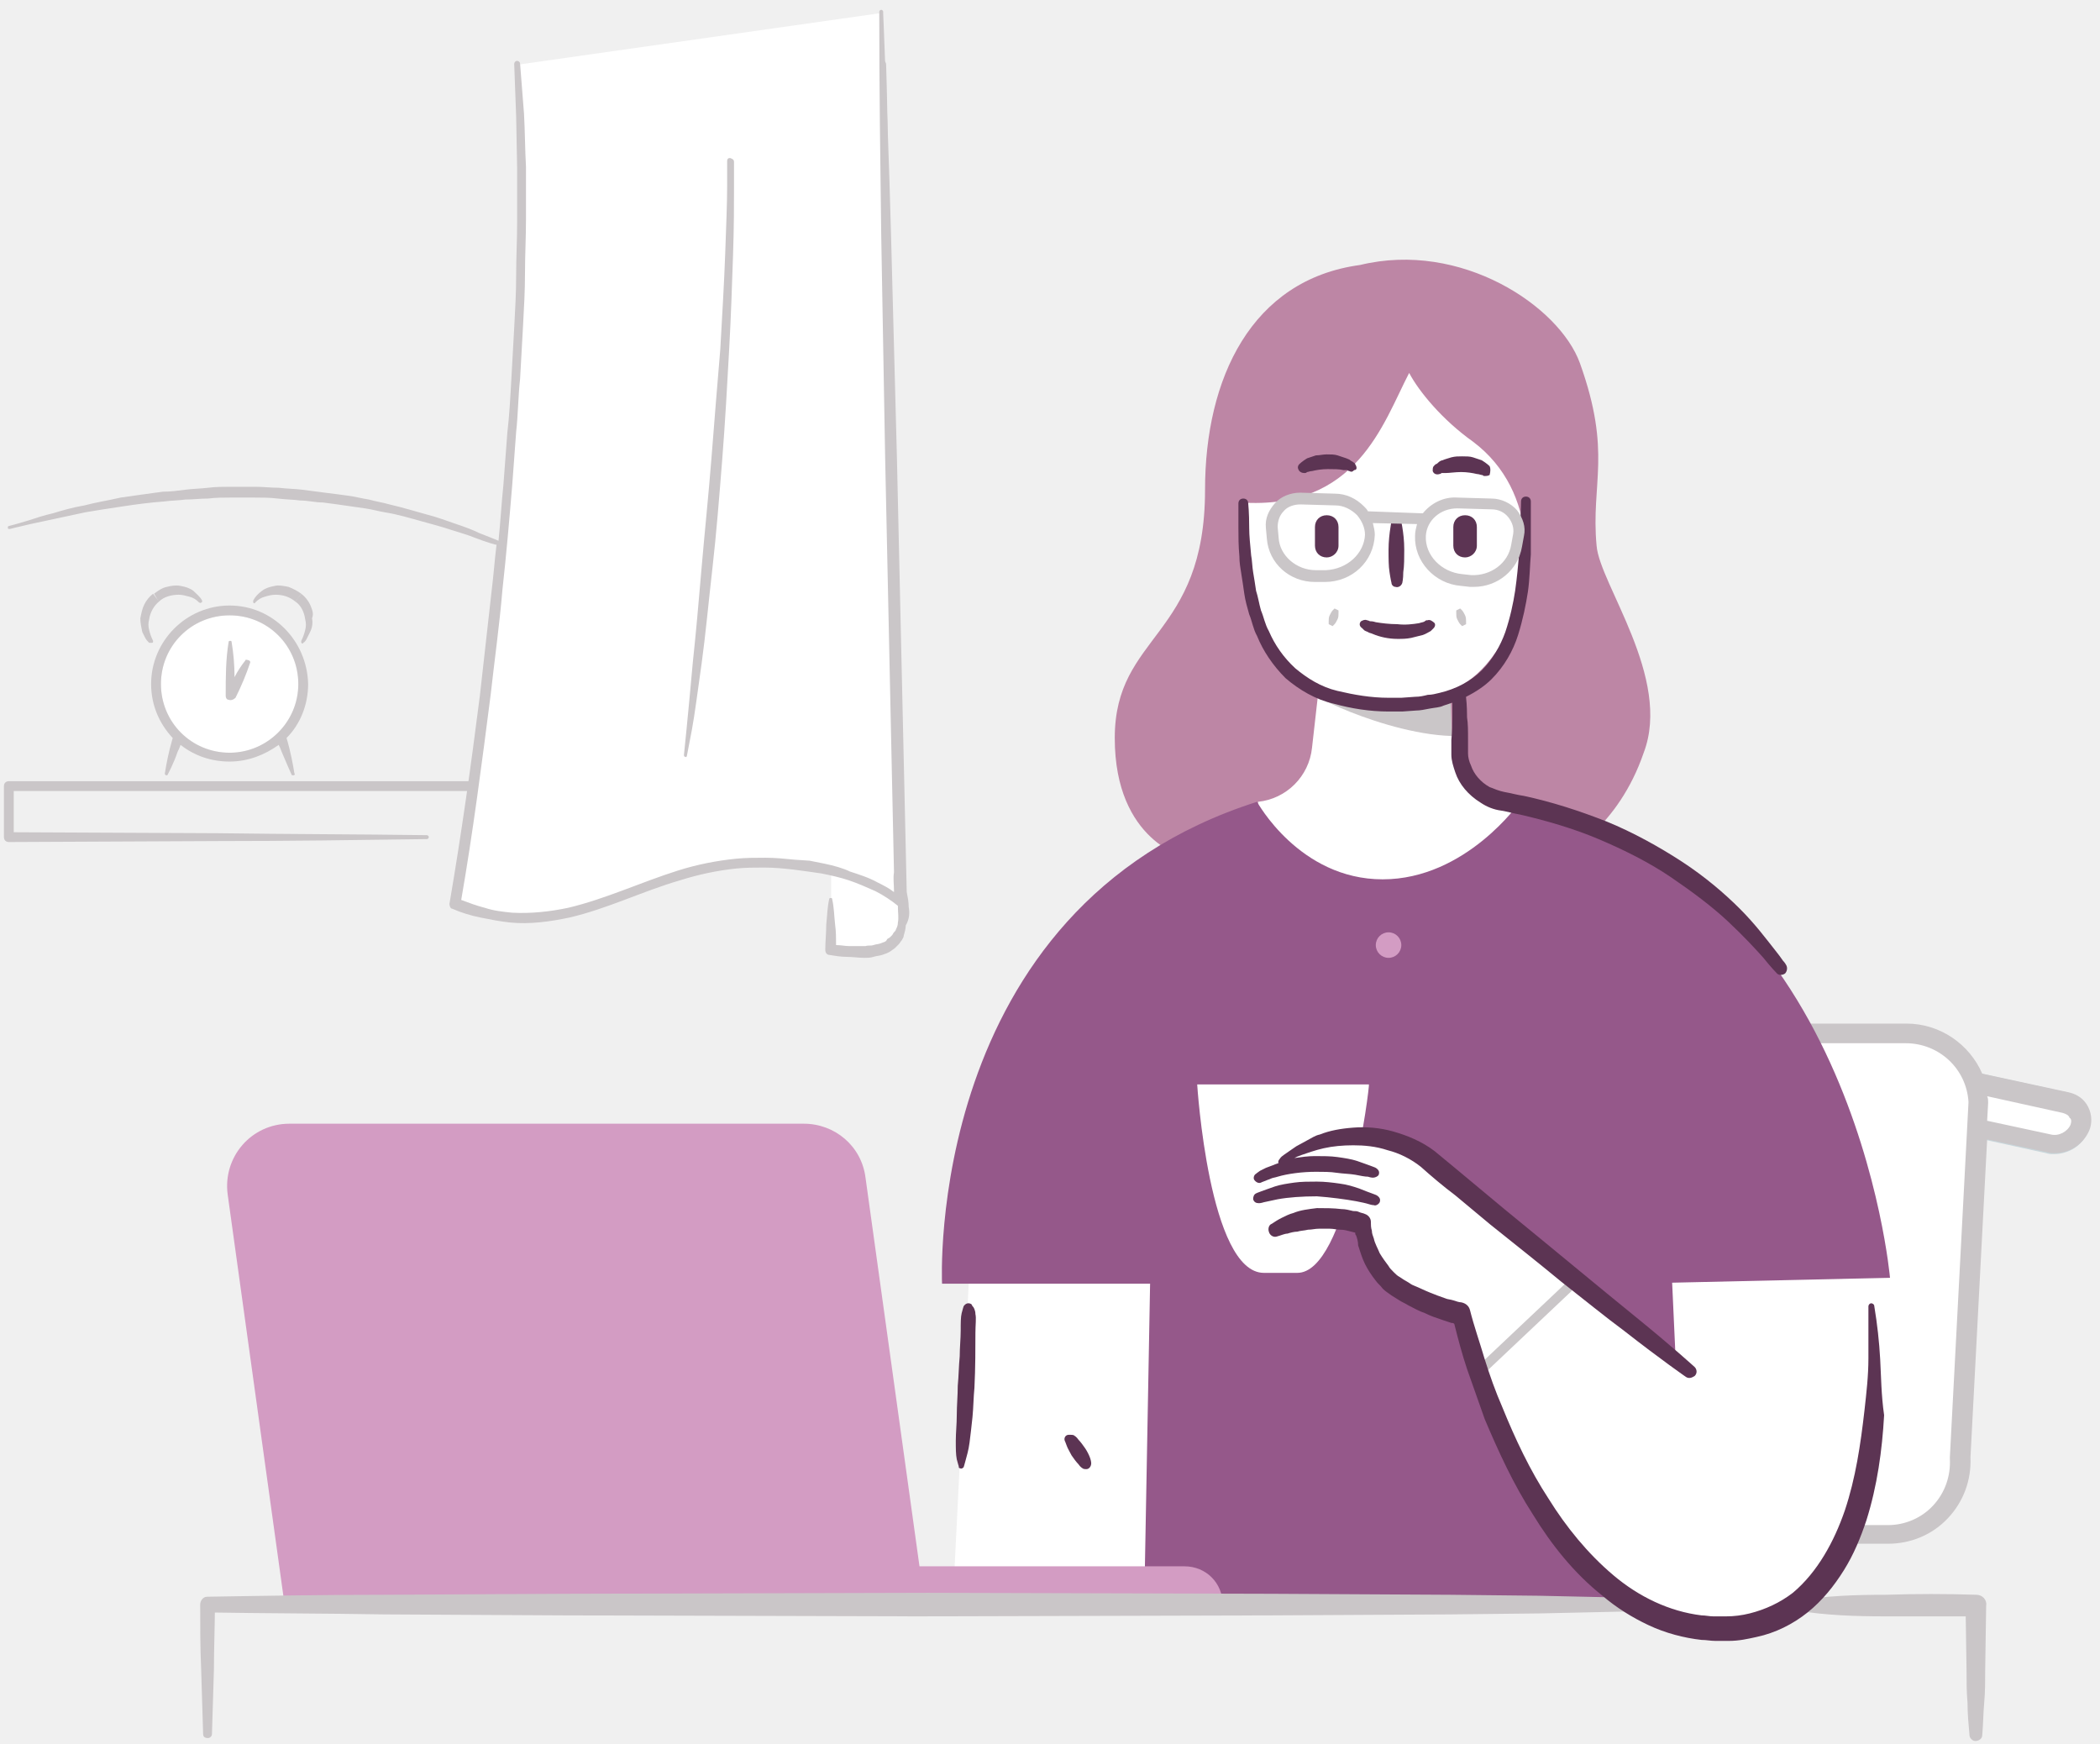
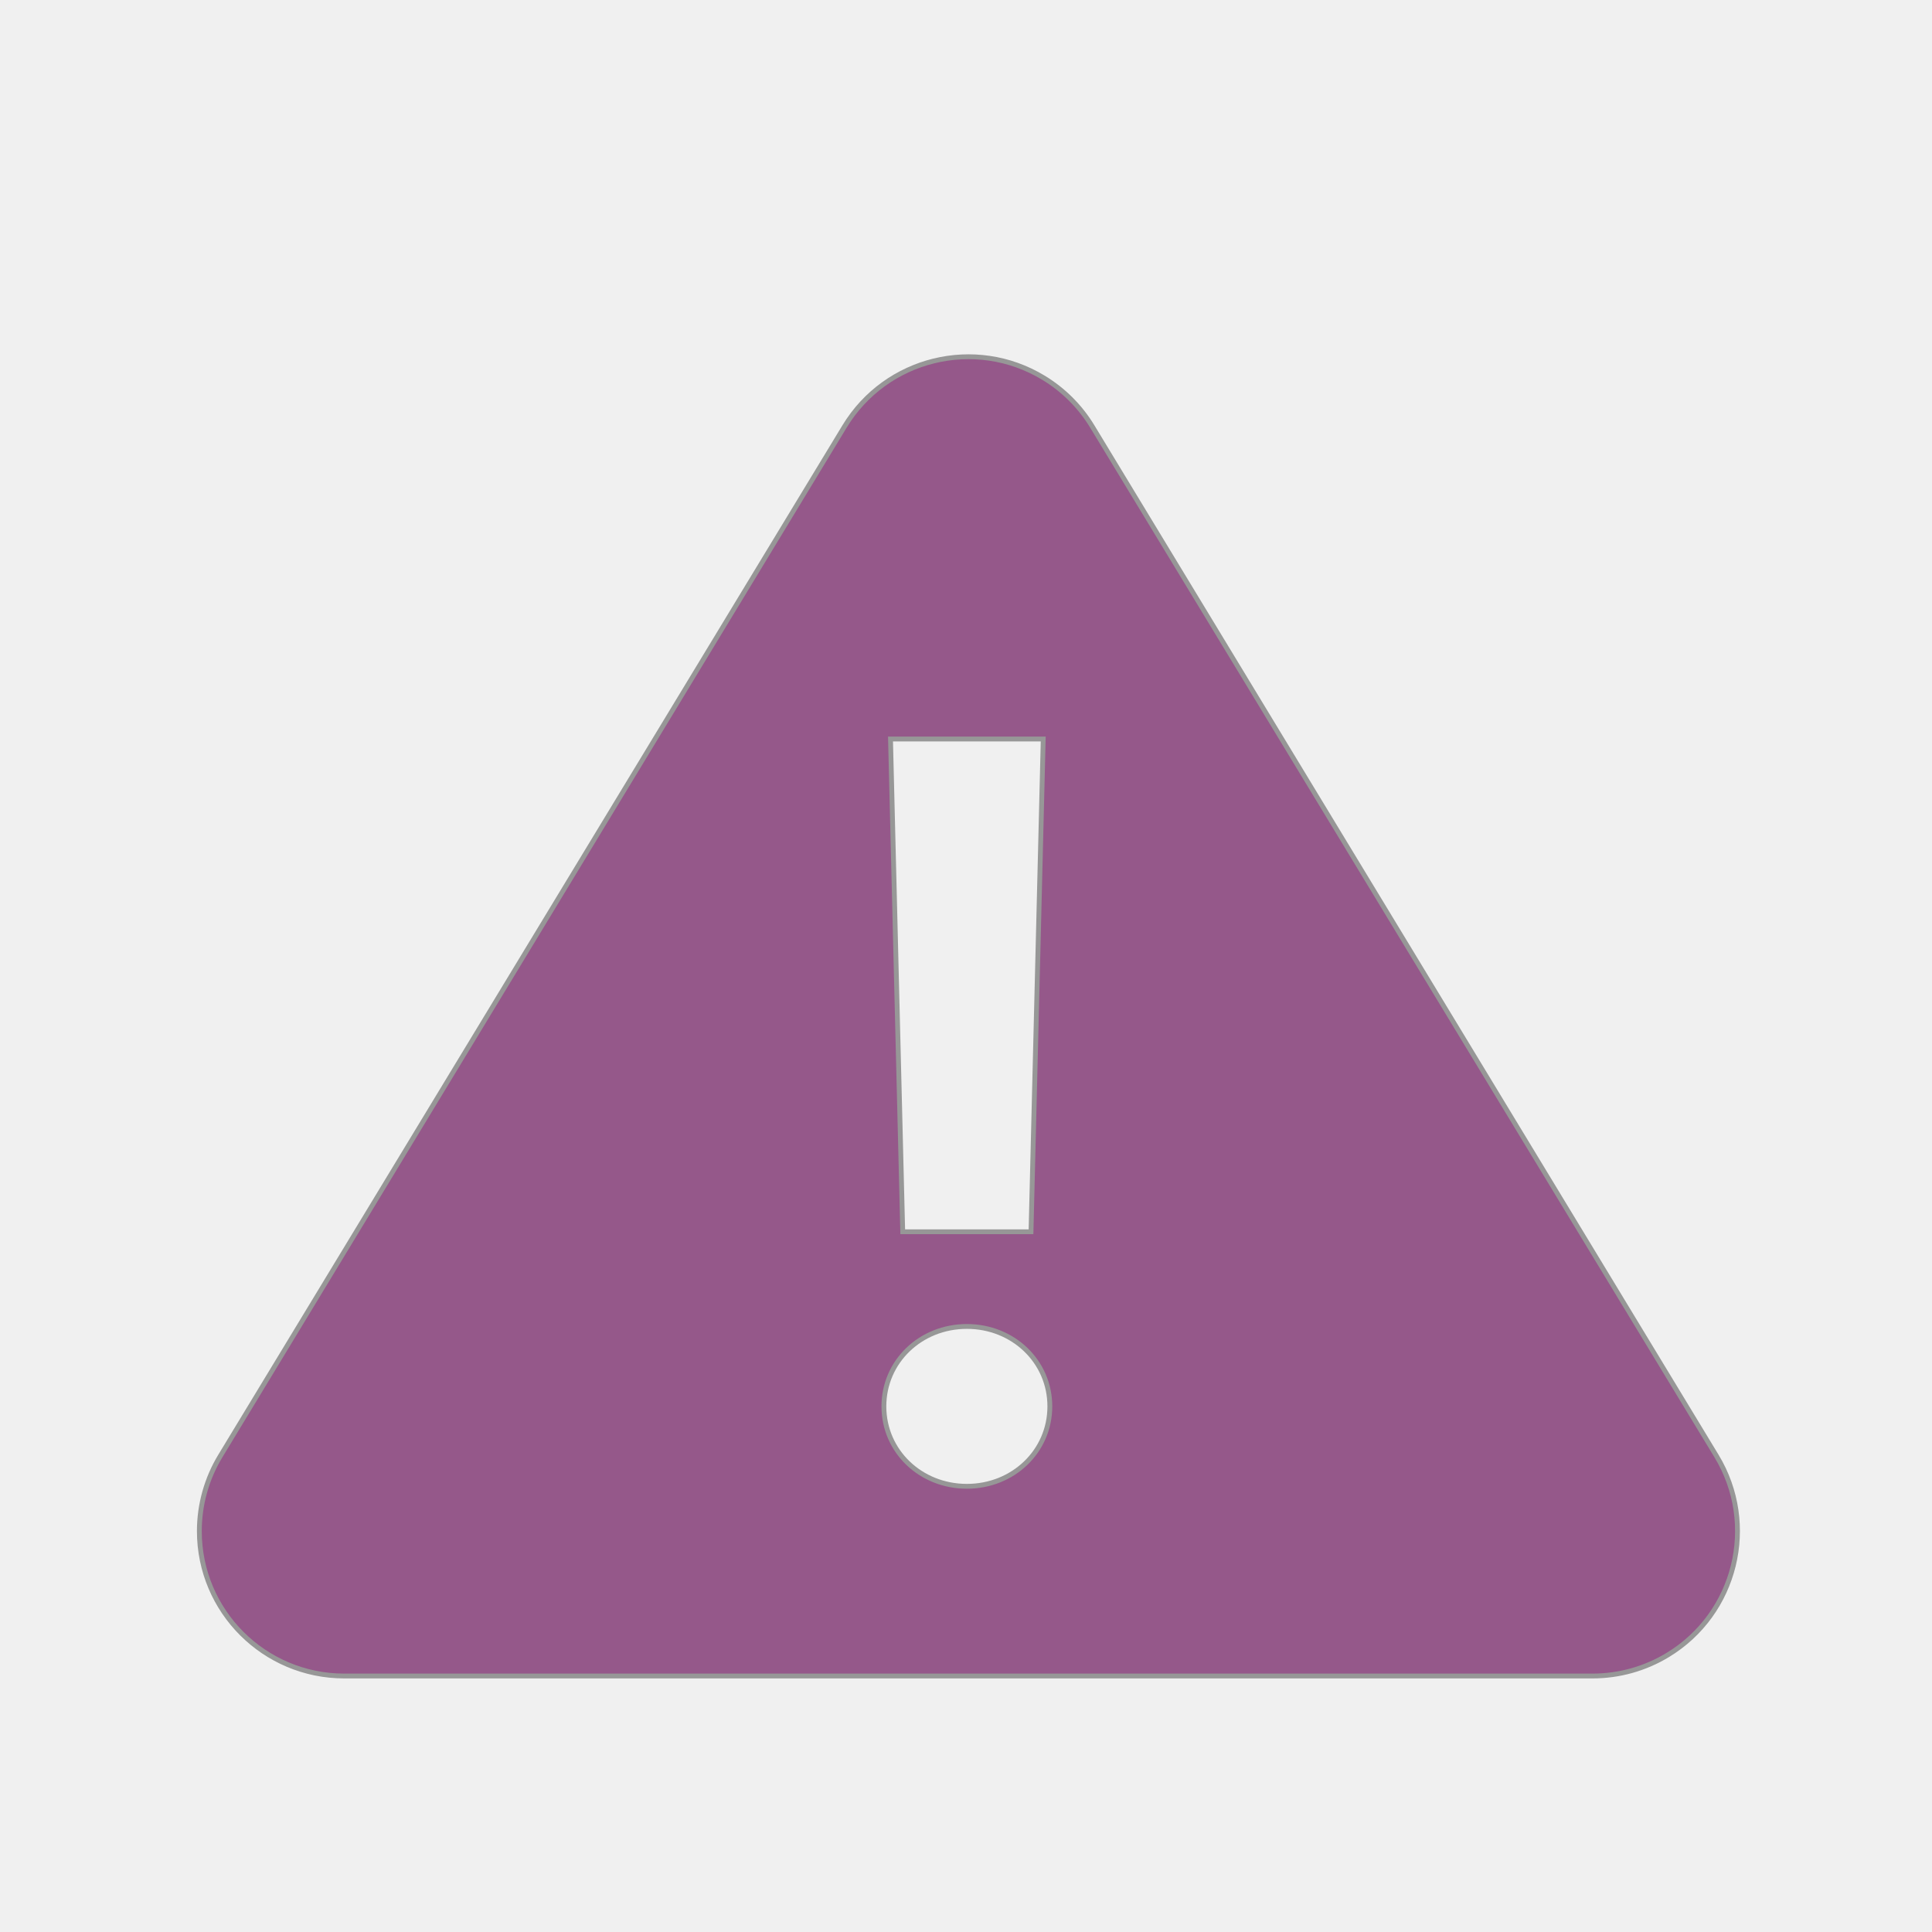
- <svg xmlns="http://www.w3.org/2000/svg" viewBox="0 0 214 177.7">
-   <path fill="#FFF" d="M124.2 49.2l17.5-14.4 11.5 4.6 6.6 14.6-3.6 31.6-10.5 5.9-16 .8-8.1-9.4 1.4-21.5zM91.7 88.9c.5 4.9 2.2 9.1-7 7.7v-8.3" />
-   <path fill="#CAC6C8" d="M90.3 6.6c.2 6.1.2 12.2.2 18.4v55.1c0 .3-.2.5-.5.5H.9l.5-.5v5.2l-.5-.5 21.3.1c7.1.1 14.2.1 21.3.2.1 0 .2.1.2.2s-.1.2-.2.2c-7.1.1-14.2.2-21.3.2l-21.3.1c-.3 0-.5-.2-.5-.5v-5.2c0-.3.2-.5.5-.5H90l-.5.5V24.9c0-6.1 0-12.2.2-18.4 0-.2.2-.3.3-.3.2 0 .3.2.3.4z" />
-   <path fill="#FFF" d="M52.7 6.6c2.1 29-3.9 71.4-6.3 85.4 12 4.9 19.2-4.2 30.5-4.2S92 92 92 92L90 1.3" />
-   <path fill="#CAC6C8" d="M74.8 16.5v2.6c0 1.7 0 4-.1 6.9-.1 2.8-.2 6.2-.4 9.7-.2 3.6-.4 7.3-.7 11.1-.3 3.8-.6 7.6-1 11.1s-.7 6.8-1.1 9.7c-.4 2.8-.7 5.2-1 6.8C70.2 76 70 77 70 77c0 .1-.1.2-.2.1-.1 0-.1-.1-.1-.2 0 0 .4-3.8.9-9.4.3-2.8.6-6.1.9-9.7.3-3.5.7-7.3 1-11.1.3-3.8.6-7.6.9-11.1.2-3.5.4-6.9.5-9.7.1-2.8.2-5.2.2-6.9v-2.6c0-.2.1-.3.3-.3.3.1.4.2.4.4z" />
-   <path fill="#CAC6C8" d="M92.6 92.4c0-.5-.1-1-.2-1.5l-1-44.3-.6-22.7c-.2-7.6-.5-15.1-.8-22.7 0-.1-.1-.2-.2-.2s-.2.1-.2.2c0 7.6.1 15.1.2 22.7l.4 22.7.9 42.2v.1c-.1.6 0 1.2 0 1.8v.2c-.5-.4-1.1-.7-1.7-1-.9-.5-1.9-.8-2.8-1.1-.6-.3-1.6-.6-2.6-.8l-1.5-.3-1.5-.1c-1-.1-2-.2-3-.2s-2 0-3 .1c-2 .2-4 .6-5.9 1.2-3.8 1.2-7.4 2.9-11.2 3.8-1.9.4-3.8.6-5.7.5-1-.1-1.9-.2-2.8-.5-.8-.2-1.6-.5-2.4-.8 1.2-6.9 2.1-13.9 3-20.9.4-3.6.9-7.1 1.2-10.7.4-3.6.7-7.1 1-10.7l.4-5.4c.2-1.8.2-3.6.4-5.4l.3-5.4c.1-1.8.2-3.6.2-5.4 0-1.8.1-3.6.1-5.4V17c-.1-1.8-.1-3.6-.2-5.4L53 6.5c0-.2-.2-.3-.3-.3-.2 0-.3.2-.3.3l.2 5.4.1 5.3v5.4c0 1.8-.1 3.6-.1 5.4 0 1.8-.1 3.6-.2 5.4l-.3 5.4c-.1 1.8-.2 3.6-.4 5.3l-.4 5.3c-.2 1.9-.3 3.8-.5 5.7 0 0-.7-.3-2-.8-.6-.3-1.4-.6-2.3-.9-.9-.3-1.9-.7-3.1-1-1.1-.3-2.4-.7-3.7-1-.7-.2-1.4-.3-2.1-.5-.7-.1-1.4-.3-2.2-.4-.7-.1-1.5-.2-2.3-.3-.8-.1-1.5-.2-2.3-.3-.8-.1-1.6-.1-2.4-.2-.8 0-1.6-.1-2.4-.1h-2.4c-.8 0-1.6 0-2.4.1-.8.1-1.6.1-2.3.2-.8.1-1.5.2-2.3.2-1.5.2-2.9.4-4.3.6-1.3.3-2.6.5-3.7.8-1.2.2-2.2.5-3.2.8-.9.2-1.8.5-2.4.7-1.3.4-2.1.6-2.1.6-.1 0-.1.1-.1.2s.1.1.2.1c0 0 .8-.2 2.1-.5 1.4-.3 3.3-.7 5.6-1.2 1.2-.2 2.4-.4 3.8-.6 1.3-.2 2.8-.4 4.2-.5.7-.1 1.5-.1 2.2-.2.8 0 1.5-.1 2.3-.1.8-.1 1.6-.1 2.3-.1h2.4c.8 0 1.6 0 2.4.1.8.1 1.6.1 2.3.2.8 0 1.5.2 2.3.2.8.1 1.5.2 2.2.3l2.1.3c.7.1 1.4.3 2 .4 1.3.2 2.6.6 3.7.9 1.1.3 2.2.6 3.1.9.9.3 1.7.5 2.4.8 1.3.5 2.1.7 2.1.7h.1c-.2 1.6-.3 3.1-.5 4.7-.4 3.6-.8 7.1-1.2 10.7C48 78 47 85.1 45.8 92.1c0 .2.1.5.3.5.9.4 1.9.7 2.9.9 1 .2 2 .4 3 .5 2 .2 4.1-.1 6-.5 3.9-.9 7.5-2.7 11.3-3.8 1.9-.6 3.8-1 5.7-1.2 1-.1 1.9-.1 2.9-.1s2 .1 2.9.2l1.5.2 1.4.2c1 .2 1.9.4 2.8.7.9.3 1.8.7 2.7 1.1.8.4 1.7 1 2.3 1.5v.1c0 .6.1 1.1 0 1.6 0 .3-.1.5-.2.7 0 .1-.1.2-.2.3-.1.1-.1.2-.2.3l-.2.2c-.1.1-.2.1-.3.2-.1.3-.4.3-.6.4-.2.1-.5.1-.8.2-.3.1-.5 0-.8.1h-1.7c-.4 0-.8-.1-1.3-.1 0-.7 0-1.4-.1-2.1-.1-.9-.1-1.7-.3-2.6 0-.1-.1-.1-.1-.1-.1 0-.2 0-.2.1-.2.9-.2 1.7-.3 2.6 0 .9-.1 1.7-.1 2.6 0 .3.2.5.4.5.6.1 1.2.2 1.8.2.6 0 1.2.1 1.8.1.3 0 .6 0 .9-.1.3-.1.6-.1.9-.2.3-.1.6-.2.9-.4.1-.1.3-.2.4-.3l.4-.4c.1-.1.2-.3.3-.4.1-.2.2-.3.2-.5.1-.3.2-.7.2-1 .4-.7.4-1.3.3-1.9z" />
-   <circle fill="#FFF" cx="23.4" cy="69.7" r="7" />
-   <path fill="none" d="M23.4 62.7c-3.8 0-7 3.1-7 7 0 1.7.6 3.2 1.6 4.4.1-.1.8.6.8.8 1.2 1.1 2.8 1.8 4.6 1.8 1.8 0 3.4-.7 4.6-1.8-.1-.2.7-.9.8-.8 1-1.2 1.6-2.7 1.6-4.4-.1-3.8-3.2-7-7-7zm.4 8.4c-.1.2-.4.3-.7.2-.2-.1-.3-.3-.3-.4 0-1.8 0-3.6.3-5.5 0-.1.1-.2.2-.1.1 0 .1.1.1.1.2 1.2.3 2.4.3 3.6.3-.6.7-1.2 1.1-1.7.1-.1.2-.1.2 0 .1 0 .1.1.1.2-.2 1.2-.7 2.4-1.3 3.6z" />
-   <path fill="#CAC6C8" d="M16 61l-.4-.5.3.4.3.4zM30.4 60.9l-.3.4.2-.3.4-.5z" />
-   <path fill="#FFF" d="M191.3 110.4c-.5 1.2.1 2.3 1.4 2.6l16 3.5c1.3.3 2.7-.5 3.1-1.6s-.1-2.3-1.4-2.6l-16-3.5c-1.2-.3-2.6.5-3.1 1.6 0 0 .5-1.1 0 0z" />
-   <path fill="#C8D6DB" d="M209.3 117.6c-.3 0-.5 0-.8-.1l-16-3.5c-.9-.2-1.6-.7-2-1.5-.4-.8-.4-1.6-.1-2.5l.2-.5c.1-.2.2-.4.4-.5.9-1 2.3-1.5 3.6-1.2l16 3.5c.9.2 1.6.7 2 1.5.4.8.4 1.6.1 2.5-.4 1.4-1.9 2.3-3.4 2.3zm-17-6.8c-.1.3-.1.6 0 .8.1.2.4.4.7.5l16 3.5c.8.2 1.7-.3 2-1 .1-.3.1-.6 0-.8-.1-.2-.4-.4-.7-.5l-16-3.5c-.8-.2-1.7.3-2 1z" />
-   <path fill="#FFF" d="M191.3 110.4c-.5 1.2.1 2.3 1.4 2.6l16 3.5c1.3.3 2.7-.5 3.1-1.6s-.1-2.3-1.4-2.6l-16-3.5c-1.2-.3-2.6.5-3.1 1.6 0 0 .5-1.1 0 0z" />
-   <path fill="#FFF" d="M192.3 156.4h-57.1c-3.9 0-7.2-3.1-7.4-7l1.9-36.2c-.2-4.2 3.1-7.8 7.4-7.8h57.1c3.9 0 7.2 3.1 7.4 7l-1.9 36.2c.2 4.2-3.1 7.8-7.4 7.8z" />
-   <path fill="#CAC6C8" d="M212.8 112.8c-.4-.8-1.1-1.3-2-1.5l-8.8-1.9c-1.3-3-4.3-5.1-7.7-5.1h-57.1c-2.3 0-4.5.9-6.1 2.6-1.6 1.7-2.4 3.9-2.3 6.2l-1.9 36.2v.1c.3 4.4 3.9 7.9 8.4 7.9h57.1c2.3 0 4.5-.9 6.1-2.6 1.6-1.7 2.4-3.9 2.3-6.2l1.7-32.4 6.1 1.3c.3.1.5.1.8.1 1.5 0 2.9-.9 3.5-2.3.3-.7.3-1.6-.1-2.4zm-14.1 35.8c.1 1.8-.5 3.5-1.7 4.8s-2.9 2-4.6 2h-57.1c-3.4 0-6.2-2.6-6.4-6l1.9-36.2v-.1c-.1-1.8.5-3.5 1.7-4.8 1.2-1.3 2.9-2 4.6-2h57.1c3.4 0 6.2 2.6 6.4 6l-1.9 36.2v.1zm12.3-34c-.3.7-1.2 1.2-2 1l-6.5-1.4.1-1.8v-.1c0-.2 0-.4-.1-.6l7.7 1.7c.3.1.6.2.7.5.2.1.2.4.1.7zM148.6 75v-4c-5.1.9-9.6 1.3-13.5 0-4-1.3 6.2 4.1 13.5 4z" />
-   <path fill="#5C3453" d="M135.2 56.8c-.7 0-1.2-.5-1.2-1.2v-1.9c0-.7.5-1.2 1.2-1.2s1.2.5 1.2 1.2v1.9c0 .7-.6 1.2-1.2 1.2z" />
-   <path fill="#BD86A5" d="M162.7 55.6c-.6-6.4 1.6-9.4-1.7-18.6-2.1-5.8-12.1-12.5-22.4-10-11.1 1.5-15.8 11.6-15.8 22.9 0 15.1-9.2 14.7-9.2 25.3s7.3 12.2 7.3 12.2 3.6.6 7.3-.4v-5.3c2.9-.3 5.2-2.6 5.5-5.5l.6-5.3c-6.2-1.1-7.9-19.7-7.9-19.7 11.9.8 14.5-8 17.2-13.2 1 1.9 3.4 4.8 6.5 7 6.8 5.1 6.2 14.4 3.4 19.7-2.7 5-5.7 5.6-5.7 5.6l.2 5.9c.1 2.6 2.1 4.8 4.7 5.2l1.3.2V87h5.5s5.4-2.7 8-10.3c2.9-7.6-4.5-17.2-4.8-21.1z" />
-   <path fill="#FFF" d="M98.862 127.849l27.167 1.35-1.683 33.86-27.168-1.35z" />
-   <path fill="#5C3453" d="M149.3 56.8c-.7 0-1.2-.5-1.2-1.2v-1.9c0-.7.5-1.2 1.2-1.2s1.2.5 1.2 1.2v1.9c0 .7-.6 1.2-1.2 1.2z" />
-   <g fill="#5C3453">
-     <path d="M141.8 59.4c0 .2.2.4.4.4.3.1.6-.1.7-.4 0 0 .1-.4.1-1.1.1-.6.1-1.5.1-2.3 0-.9-.1-1.7-.2-2.3-.1-.6-.2-1.1-.2-1.1 0-.1-.1-.3-.3-.3-.2 0-.4.1-.5.3 0 0-.1.4-.2 1.1-.1.6-.2 1.5-.2 2.3 0 .9 0 1.7.1 2.3.1.7.2 1.1.2 1.1zM145.5 63.2h-.1s-.1 0-.2.1-.3.1-.6.2c-.6.1-1.4.2-2.2.1-.8 0-1.6-.1-2.2-.2-.3-.1-.5-.1-.6-.1-.2-.1-.3-.1-.3-.1-.2-.1-.4 0-.6.1-.2.2-.2.5.1.7l.2.2c.1.1.2.1.4.2.1.1.3.1.5.2.7.3 1.6.5 2.5.5.5 0 .9 0 1.4-.1l1.2-.3c.3-.1.6-.3.8-.4l.3-.3c.1-.1.2-.3.1-.5-.2-.2-.5-.4-.7-.3zM151.8 47.5s-.3-.3-.8-.6l-.9-.3c-.3-.1-.7-.1-1.1-.1-.4 0-.7 0-1.1.1-.3.1-.7.2-.9.3-.1 0-.3.1-.4.2-.1.1-.2.2-.3.2l-.2.2c-.1.1-.1.3-.1.5.1.3.4.4.7.3 0 0 .1 0 .2-.1h.4c.4 0 1-.1 1.6-.1.6 0 1.2.1 1.6.2.2 0 .4.1.5.1.1 0 .2.1.2.1h.1c.2 0 .3 0 .5-.1.1-.4.1-.7 0-.9zM138.1 47.3s0-.1-.2-.2c-.1-.1-.2-.1-.3-.2-.1-.1-.2-.1-.4-.2l-.9-.3c-.3-.1-.7-.1-1.1-.1-.4 0-.7.1-1.1.1l-.9.3c-.5.3-.8.6-.8.6-.1.1-.2.3-.1.5.1.3.4.4.6.4h.1s.1 0 .2-.1c.1 0 .3-.1.5-.1.4-.1 1-.2 1.6-.2.6 0 1.2 0 1.6.1h.4c.1.1.2.1.2.1.2.1.3.1.5-.1.3 0 .3-.3.1-.6z" />
-   </g>
-   <path fill="#95588A" d="M192.6 130.2s-3.7-42.3-37.7-48.5c0 0-5.5 7.9-14 7.9s-12.8-7.9-12.8-7.9C94.1 92.5 96 130.8 96 130.8h21.2l-.6 32.7h55.3l-1.5-32.8 22.2-.5z" />
-   <circle fill="#D39CC3" cx="141.5" cy="96.3" r="1.3" />
-   <path fill="#FFF" d="M132.2 129.7h-3.4c-5.6 0-6.8-19.2-6.8-19.2h17.5c.1 0-2.2 19.2-7.3 19.2z" />
-   <path fill="#FFF" d="M175.1 165.8c-19.2 0-26.5-32.1-26.5-32.1s-3.4-.6-6.8-2.8c-3-2-3.4-6.2-3.4-6.2s-4.6-.4-8.5.6c-1.3.3-1.7-.6-2.3-2.3-.6-1.7.6-3.9 3.4-4.5 10-5.6 12.7-1.7 14.7 0 4.5 3.9 26.5 21.4 26.5 21.4" />
-   <g fill="#CAC6C8">
-     <path d="M136 62l-.2.2c-.1.1-.2.3-.3.5-.1.2-.1.4-.1.6v.3l.4.2.2-.2c.1-.1.2-.3.3-.5.1-.2.1-.4.1-.6v-.3l-.4-.2zM149.3 62.7c-.1-.2-.2-.4-.3-.5l-.2-.2-.4.2v.3c0 .2 0 .4.1.6.1.2.2.4.3.5l.2.2.4-.2v-.3c0-.1 0-.4-.1-.6z" />
-   </g>
-   <path fill="#CAC6C8" d="M150.8 140.3c-.1 0-.3-.1-.4-.2-.2-.2-.2-.5 0-.7l9-8.5c.2-.2.5-.2.7 0 .2.2.2.5 0 .7l-9 8.5c0 .2-.1.2-.3.2z" />
-   <path fill="#D39CC3" d="M120.7 159.6h-27L88.2 120c-.4-3.2-3.1-5.5-6.3-5.5H29.5c-3.9 0-6.8 3.4-6.3 7.2l5.8 41.8h95.6c0-2.2-1.7-3.9-3.9-3.9z" />
-   <path fill="#CAC6C8" d="M183 163.1c3.1-.5 6.1-.6 9.2-.6 3.1-.1 6.1-.1 9.2 0 .6 0 1.1.5 1 1.1l-.1 6.6c0 1.1 0 2.2-.1 3.3-.1 1.1-.1 2.2-.2 3.3 0 .4-.4.6-.7.6-.3 0-.6-.3-.6-.6-.1-1.1-.2-2.2-.2-3.3-.1-1.1-.1-2.2-.1-3.3l-.1-6.6 1.1 1.1h-9.2c-3.1 0-6.1-.1-9.2-.6-.2 0-.4-.3-.3-.5 0-.3.1-.5.3-.5z" />
-   <path fill="#FFF" d="M181.2 164.6l6-6.5 1.9-4.6-6.1-3.7-9.2 1.7-.8 14.4z" />
-   <path fill="#CAC6C8" d="M20.7 176.7l-.2-6.6c-.1-2.2-.1-4.4-.1-6.6 0-.4.3-.8.7-.8 6-.1 12.1-.2 18.1-.2l18.1-.1 36.2-.1 36.2.1 18.1.1 9.1.1 9.1.2c.4 0 .7.3.7.7 0 .4-.3.6-.7.7l-9.1.2-9.1.1-18.1.1-36.2.1-36.2-.1-18.1-.1c-6-.1-12.1-.1-18.1-.2l.8-.8c0 2.2-.1 4.4-.1 6.6l-.2 6.6c0 .2-.2.4-.4.4-.4 0-.5-.2-.5-.4z" />
-   <g fill="#5C3453">
-     <path d="M191.6 138.5c-.1-1.8-.3-3.6-.6-5.4 0-.2-.2-.3-.3-.3-.2 0-.3.2-.3.3v5.3c0 1.8-.2 3.5-.4 5.3-.4 3.5-.9 6.9-2 10.2-1.1 3.2-2.8 6.3-5.3 8.4-1.3 1-2.8 1.7-4.4 2.1-.8.2-1.6.3-2.4.3H174.6c-.4 0-.8-.1-1.2-.1-3.3-.4-6.4-1.9-9-4.1-2.6-2.2-4.8-4.9-6.6-7.8-1.9-2.9-3.4-6.1-4.7-9.3-.7-1.6-1.3-3.3-1.8-4.9-.5-1.7-1.1-3.4-1.5-5-.1-.4-.4-.7-.9-.8-.2 0-.5-.1-.8-.2-.3-.1-.6-.1-.8-.2-.6-.2-1.1-.4-1.6-.6-.5-.2-1.1-.5-1.6-.7-.3-.1-.5-.3-.7-.4-.2-.1-.5-.3-.8-.5-.2-.1-.4-.3-.6-.5-.2-.2-.4-.4-.5-.6-.3-.4-.6-.8-.9-1.3-.2-.5-.5-1-.6-1.5-.1-.3-.2-.5-.2-.8-.1-.3-.1-.6-.1-.8v-.1c0-.4-.3-.7-.6-.8-.2-.1-.4-.1-.6-.2-.2-.1-.4-.1-.6-.1-.4-.1-.8-.2-1.2-.2-.8-.1-1.7-.1-2.5-.1-.8.1-1.7.2-2.4.5-.4.1-.8.3-1.2.5-.4.2-.7.4-1 .6-.3.1-.4.5-.3.8.1.4.5.6.8.5.4-.1.8-.3 1.1-.3.3-.1.7-.2 1-.2.3-.1.7-.1 1.1-.2.4 0 .7-.1 1.1-.1h1.1c.4 0 .7.1 1.1.1.4 0 .7.1 1.1.2l.4.1c0 .1 0 .2.1.3.1.3.2.6.2 1 .2.6.4 1.3.7 1.9.3.6.7 1.2 1.1 1.7.2.3.5.5.7.8.3.3.5.4.9.7.3.2.5.3.8.5.3.2.6.3.9.5.6.3 1.1.6 1.7.8.6.3 1.2.5 1.8.7l.9.3c.1 0 .2 0 .3.1.4 1.6.8 3.1 1.3 4.6l1.8 5.1c1.4 3.3 2.9 6.6 4.9 9.7 1.9 3.1 4.2 6 7.1 8.3 1.4 1.2 3 2.2 4.7 3 1.7.8 3.6 1.3 5.4 1.5.5 0 .9.1 1.4.1h1.4c1 0 1.9-.2 2.8-.4 1.9-.4 3.7-1.3 5.2-2.5s2.7-2.7 3.7-4.3c1-1.6 1.7-3.3 2.3-5.1 1.1-3.5 1.6-7.1 1.8-10.7-.3-2.1-.3-3.9-.4-5.7zM130.2 122.2c1.1-.2 2.5-.3 4-.3 1.4.1 2.9.3 4 .5.5.1 1 .2 1.3.3.3.1.5.1.5.1.2.1.5-.1.6-.3.1-.3 0-.5-.3-.7 0 0-.2-.1-.5-.2s-.8-.3-1.3-.5c-.6-.2-1.2-.4-2-.5-.7-.1-1.5-.2-2.3-.2-.8 0-1.6 0-2.3.1-.7.1-1.4.2-2 .4-.6.2-1.1.4-1.4.5-.3.1-.5.2-.5.2-.2.1-.3.3-.3.6.1.3.3.4.6.4 0 0 .2 0 .5-.1.5-.1.9-.2 1.4-.3z" />
-     <path d="M128.5 120.5s.2-.1.5-.2c.2-.1.3-.1.5-.2s.4-.1.7-.2c1-.3 2.5-.5 3.9-.5.7 0 1.5 0 2.1.1.7.1 1.3.1 1.9.2.5.1 1 .2 1.3.2.3.1.5.1.5.1.2 0 .5-.1.6-.3.1-.3 0-.5-.3-.7 0 0-.2-.1-.5-.2s-.8-.3-1.4-.5c-.6-.2-1.3-.3-2-.4-.7-.1-1.5-.1-2.3-.1-.7 0-1.4.1-2.1.2.2-.1.4-.2.7-.3.6-.2 1.4-.5 2.3-.7.9-.2 1.9-.3 3-.3s2.3.1 3.5.5c1.2.3 2.4.9 3.4 1.7 1 .9 2.3 2 3.5 2.9l3.6 3c2.5 2 4.9 3.9 7.2 5.8 2.3 1.8 4.5 3.6 6.4 5 3.7 2.9 6.3 4.7 6.3 4.7.3.2.6.1.9-.1.3-.3.2-.7 0-.9 0 0-2.3-2.1-6-5.1-3.7-3-8.5-7-13.4-11l-3.6-3c-1.2-1-2.4-2-3.5-2.9-1.3-1-2.8-1.6-4.2-2-1.4-.4-2.8-.5-4.1-.4-1.3.1-2.4.3-3.4.7-.5.1-.9.4-1.3.6-.4.2-.7.4-1.1.6-.6.4-1 .7-1.3.9-.3.2-.4.4-.4.4-.1.1-.2.3-.1.4-.2.1-.3.1-.5.2-.3.1-.5.2-.8.3l-.6.3c-.3.2-.4.3-.4.3-.2.1-.3.4-.2.6.2.3.5.4.7.3z" />
-   </g>
-   <path fill="#5C3453" d="M99.2 133.2s.2.3.2.7c.1.4 0 1.1 0 1.9 0 1.5 0 3.6-.1 5.6-.1 1-.1 2-.2 3s-.2 1.8-.3 2.6c-.1.8-.3 1.4-.4 1.8-.1.4-.2.7-.2.7-.1.1-.2.2-.4.1-.1 0-.1-.1-.1-.2 0 0-.1-.3-.2-.7-.1-.5-.1-1.1-.1-1.9 0-.8.1-1.7.1-2.6 0-1 .1-2 .1-3 .1-1 .1-2 .2-3 0-.9.1-1.8.1-2.6s0-1.4.1-1.8c.1-.4.2-.7.2-.7.2-.3.5-.4.8-.2.1.2.1.2.2.3zM109.5 146.3s.2.1.4.4c.2.2.5.6.7.9.2.3.4.7.5 1 .1.3.1.5.1.5 0 .3-.2.6-.5.6-.1 0-.3 0-.4-.1 0 0-.2-.1-.4-.4-.2-.2-.5-.6-.7-.9-.2-.4-.4-.7-.5-1-.1-.3-.2-.5-.2-.5-.1-.3.1-.6.4-.6.4 0 .5 0 .6.1zM182 98.3s-.1-.2-.3-.4c-.2-.3-.5-.7-.9-1.2-.8-1-1.9-2.5-3.5-4.1-1.6-1.6-3.6-3.3-5.9-4.8-2.3-1.5-5-3-7.7-4.1-2.8-1.1-5.6-2-8.4-2.6-.7-.1-1.4-.3-2-.4-.5-.1-1-.3-1.5-.5-.9-.5-1.6-1.3-1.9-2.2-.2-.4-.3-.9-.3-1.2v-.7-.7c0-.9 0-1.7-.1-2.3 0-1.3-.1-2-.1-2V71c1-.5 1.9-1.1 2.6-1.8 1.3-1.3 2.2-2.9 2.7-4.5s.8-3.1 1-4.4c.2-1.4.2-2.7.3-3.8v-2.9-2.5c0-.3-.2-.5-.5-.5s-.5.2-.5.5c0 0 0 .9-.1 2.5 0 .8-.1 1.8-.1 2.9-.1 1.1-.2 2.3-.4 3.7-.2 1.3-.5 2.7-1 4.2-.5 1.4-1.3 2.8-2.4 3.9-1.1 1.1-2.6 1.9-4.3 2.3-.4.1-.8.2-1.2.2-.4.1-.8.2-1.3.2l-1.4.1H141.5c-1.8 0-3.5-.3-5.2-.7-1.7-.4-3.1-1.3-4.3-2.3-1.2-1.1-2.1-2.4-2.7-3.8-.4-.7-.5-1.4-.8-2.1-.2-.7-.3-1.4-.5-2-.1-.7-.2-1.3-.3-1.9-.1-.6-.1-1.2-.2-1.7-.1-1.1-.2-2-.2-2.8 0-1.6-.1-2.5-.1-2.5 0-.3-.2-.5-.5-.5s-.5.2-.5.5v2.5c0 .8 0 1.8.1 2.9 0 .6.1 1.2.2 1.8.1.6.2 1.3.3 2 .1.7.3 1.4.5 2.1.3.7.4 1.5.8 2.2.6 1.5 1.6 3 2.9 4.3 1.4 1.2 3.1 2.2 4.9 2.6 1.8.5 3.7.8 5.6.8H142.9l1.4-.1c.4 0 .9-.1 1.4-.2.5-.1 1-.1 1.4-.3l.9-.3v1.5c0 .6 0 1.4-.1 2.3v1.5c0 .6.2 1.2.4 1.8.4 1.2 1.3 2.3 2.6 3.1.6.4 1.3.7 2.1.8.6.1 1.3.3 1.9.4 2.6.6 5.4 1.4 8 2.5 2.6 1.1 5.2 2.4 7.4 3.9s4.2 3 5.8 4.5c1.6 1.5 2.8 2.8 3.6 3.7.8 1 1.3 1.5 1.3 1.5.2.3.6.3.9.1.2-.2.3-.6.1-.9z" />
-   <path fill="#CAC6C8" d="M154.6 52c-.6-.7-1.6-1.2-2.6-1.2l-3.5-.1c-1.4-.1-2.7.6-3.5 1.6h-.2l-5.4-.2c-.1-.2-.2-.3-.4-.5-.8-.8-1.8-1.3-3-1.3l-3.5-.1c-1 0-2 .4-2.6 1.1-.6.7-1 1.5-.9 2.5l.1 1.1c.2 2.5 2.3 4.4 4.9 4.4h1c2.8 0 5-2.1 5.1-4.8 0-.4-.1-.8-.2-1.2l4.5.1c-.1.4-.2.8-.2 1.2-.1 2.6 2 4.9 4.7 5.1l.9.1h.4c2.4 0 4.5-1.7 4.9-4.1l.2-1.1c.2-.9-.1-1.8-.7-2.6zm-19.5 6.1h-.9-.1c-2 0-3.7-1.5-3.8-3.3l-.1-1.1c0-.6.2-1.2.6-1.6.4-.5 1.1-.7 1.7-.7h.1l3.5.1c.8 0 1.6.4 2.2 1 .5.6.8 1.3.8 2-.1 1.9-1.8 3.5-4 3.6zm19.1-3.7l-.2 1.1c-.3 1.9-2.1 3.2-4.1 3.1l-.9-.1c-2.1-.2-3.8-1.9-3.7-3.9.1-1.6 1.5-2.8 3.2-2.8l3.5.1c.7 0 1.3.3 1.7.8.4.5.6 1.1.5 1.7z" />
-   <g fill="#CAC6C8">
-     <path d="M15.5 65.5c.1 0 .1-.1.1-.2-.2-.4-.3-.7-.4-1.1-.1-.4-.1-.7 0-1.1.1-.7.5-1.4 1-1.8l-.3-.4-.3-.4c-.4.3-.7.7-.9 1.1-.2.4-.3.9-.4 1.4 0 .5.1.9.2 1.4l.3.6c.1.2.3.4.4.5h.3zM16.2 61.3c.5-.5 1.3-.7 2-.7.4 0 .7.1 1.1.2.4.1.7.3 1 .6.1 0 .1.1.2 0 .1 0 .1-.1.1-.2-.2-.4-.6-.7-.9-1-.4-.3-.8-.4-1.3-.5-.5-.1-1 0-1.4.1-.5.1-.9.4-1.3.7l.3.5.2.3zM26 61.4c.3-.3.6-.5 1-.6.3-.1.7-.2 1.1-.2.7 0 1.4.2 2 .7l.3-.4.3-.4c-.4-.3-.8-.5-1.3-.7-.5-.1-1-.2-1.4-.1-.5.1-.9.2-1.3.5s-.7.6-.9 1v.2c.1.1.2.1.2 0z" />
-     <path d="M31.6 61.6c-.2-.4-.5-.8-.9-1.1l-.4.5-.2.3c.6.4.9 1.1 1 1.8.1.4.1.7 0 1.1-.1.4-.2.7-.4 1.1v.2c.1.1.2.1.2 0 .2-.1.3-.3.4-.5l.3-.6c.2-.4.3-.9.2-1.4.2-.5 0-.9-.2-1.4zM25 67.3c-.4.5-.8 1.1-1.1 1.7 0-1.2-.1-2.4-.3-3.6 0-.1-.1-.1-.1-.1-.1 0-.2 0-.2.1-.3 1.8-.3 3.6-.3 5.5 0 .2.1.4.3.4.2.1.5 0 .7-.2.6-1.2 1.1-2.4 1.5-3.6 0-.1 0-.1-.1-.2-.3-.1-.4-.1-.4 0z" />
-     <path d="M23.4 61.7c-4.4 0-8 3.6-8 8 0 2.1.8 4 2.2 5.5-.1.4-.2.7-.3 1.1-.3 1.2-.5 2.5-.5 2.5 0 .1 0 .1.1.2.1 0 .2 0 .2-.1 0 0 .6-1.1 1-2.3.1-.2.2-.4.3-.7 1.4 1.1 3.1 1.7 5 1.7s3.6-.7 5-1.7c.1.2.2.4.3.7.5 1.2 1 2.3 1 2.3 0 .1.1.1.2.1s.2-.1.1-.2c0 0-.2-1.3-.5-2.5-.1-.4-.2-.8-.3-1.1 1.4-1.4 2.2-3.4 2.2-5.5-.1-4.4-3.6-8-8-8zm0 15c-3.9 0-7-3.1-7-7s3.1-7 7-7 7 3.1 7 7-3.2 7-7 7z" />
+ <svg xmlns="http://www.w3.org/2000/svg" width="400px" height="400px" viewBox="0 0 400 400" version="1.1">
+   <defs />
+   <g id="Artboard" stroke="none" stroke-width="1" fill="none" fill-rule="evenodd">
+     <path d="M226.153,88.31 L355.38,301.446 C363.97,315.614 359.449,334.063 345.281,342.653 C340.591,345.497 335.212,347 329.727,347 L71.273,347 C54.704,347 41.273,333.569 41.273,317 C41.273,311.516 42.776,306.136 45.62,301.446 L174.847,88.31 C183.437,74.142 201.886,69.621 216.054,78.211 C220.184,80.715 223.649,84.18 226.153,88.31 Z M184.37,153 L186.9,255.024 L213.46,255.024 L215.989,153 L184.37,153 Z M200.18,307.723 C209.771,307.723 217.359,300.45 217.359,291.175 C217.359,281.9 209.771,274.628 200.18,274.628 C190.589,274.628 183,281.9 183,291.175 C183,300.45 190.589,307.723 200.18,307.723 Z" id="Combined-Shape" stroke="#979797" fill="#95588A" fill-rule="nonzero" />
  </g>
</svg>
